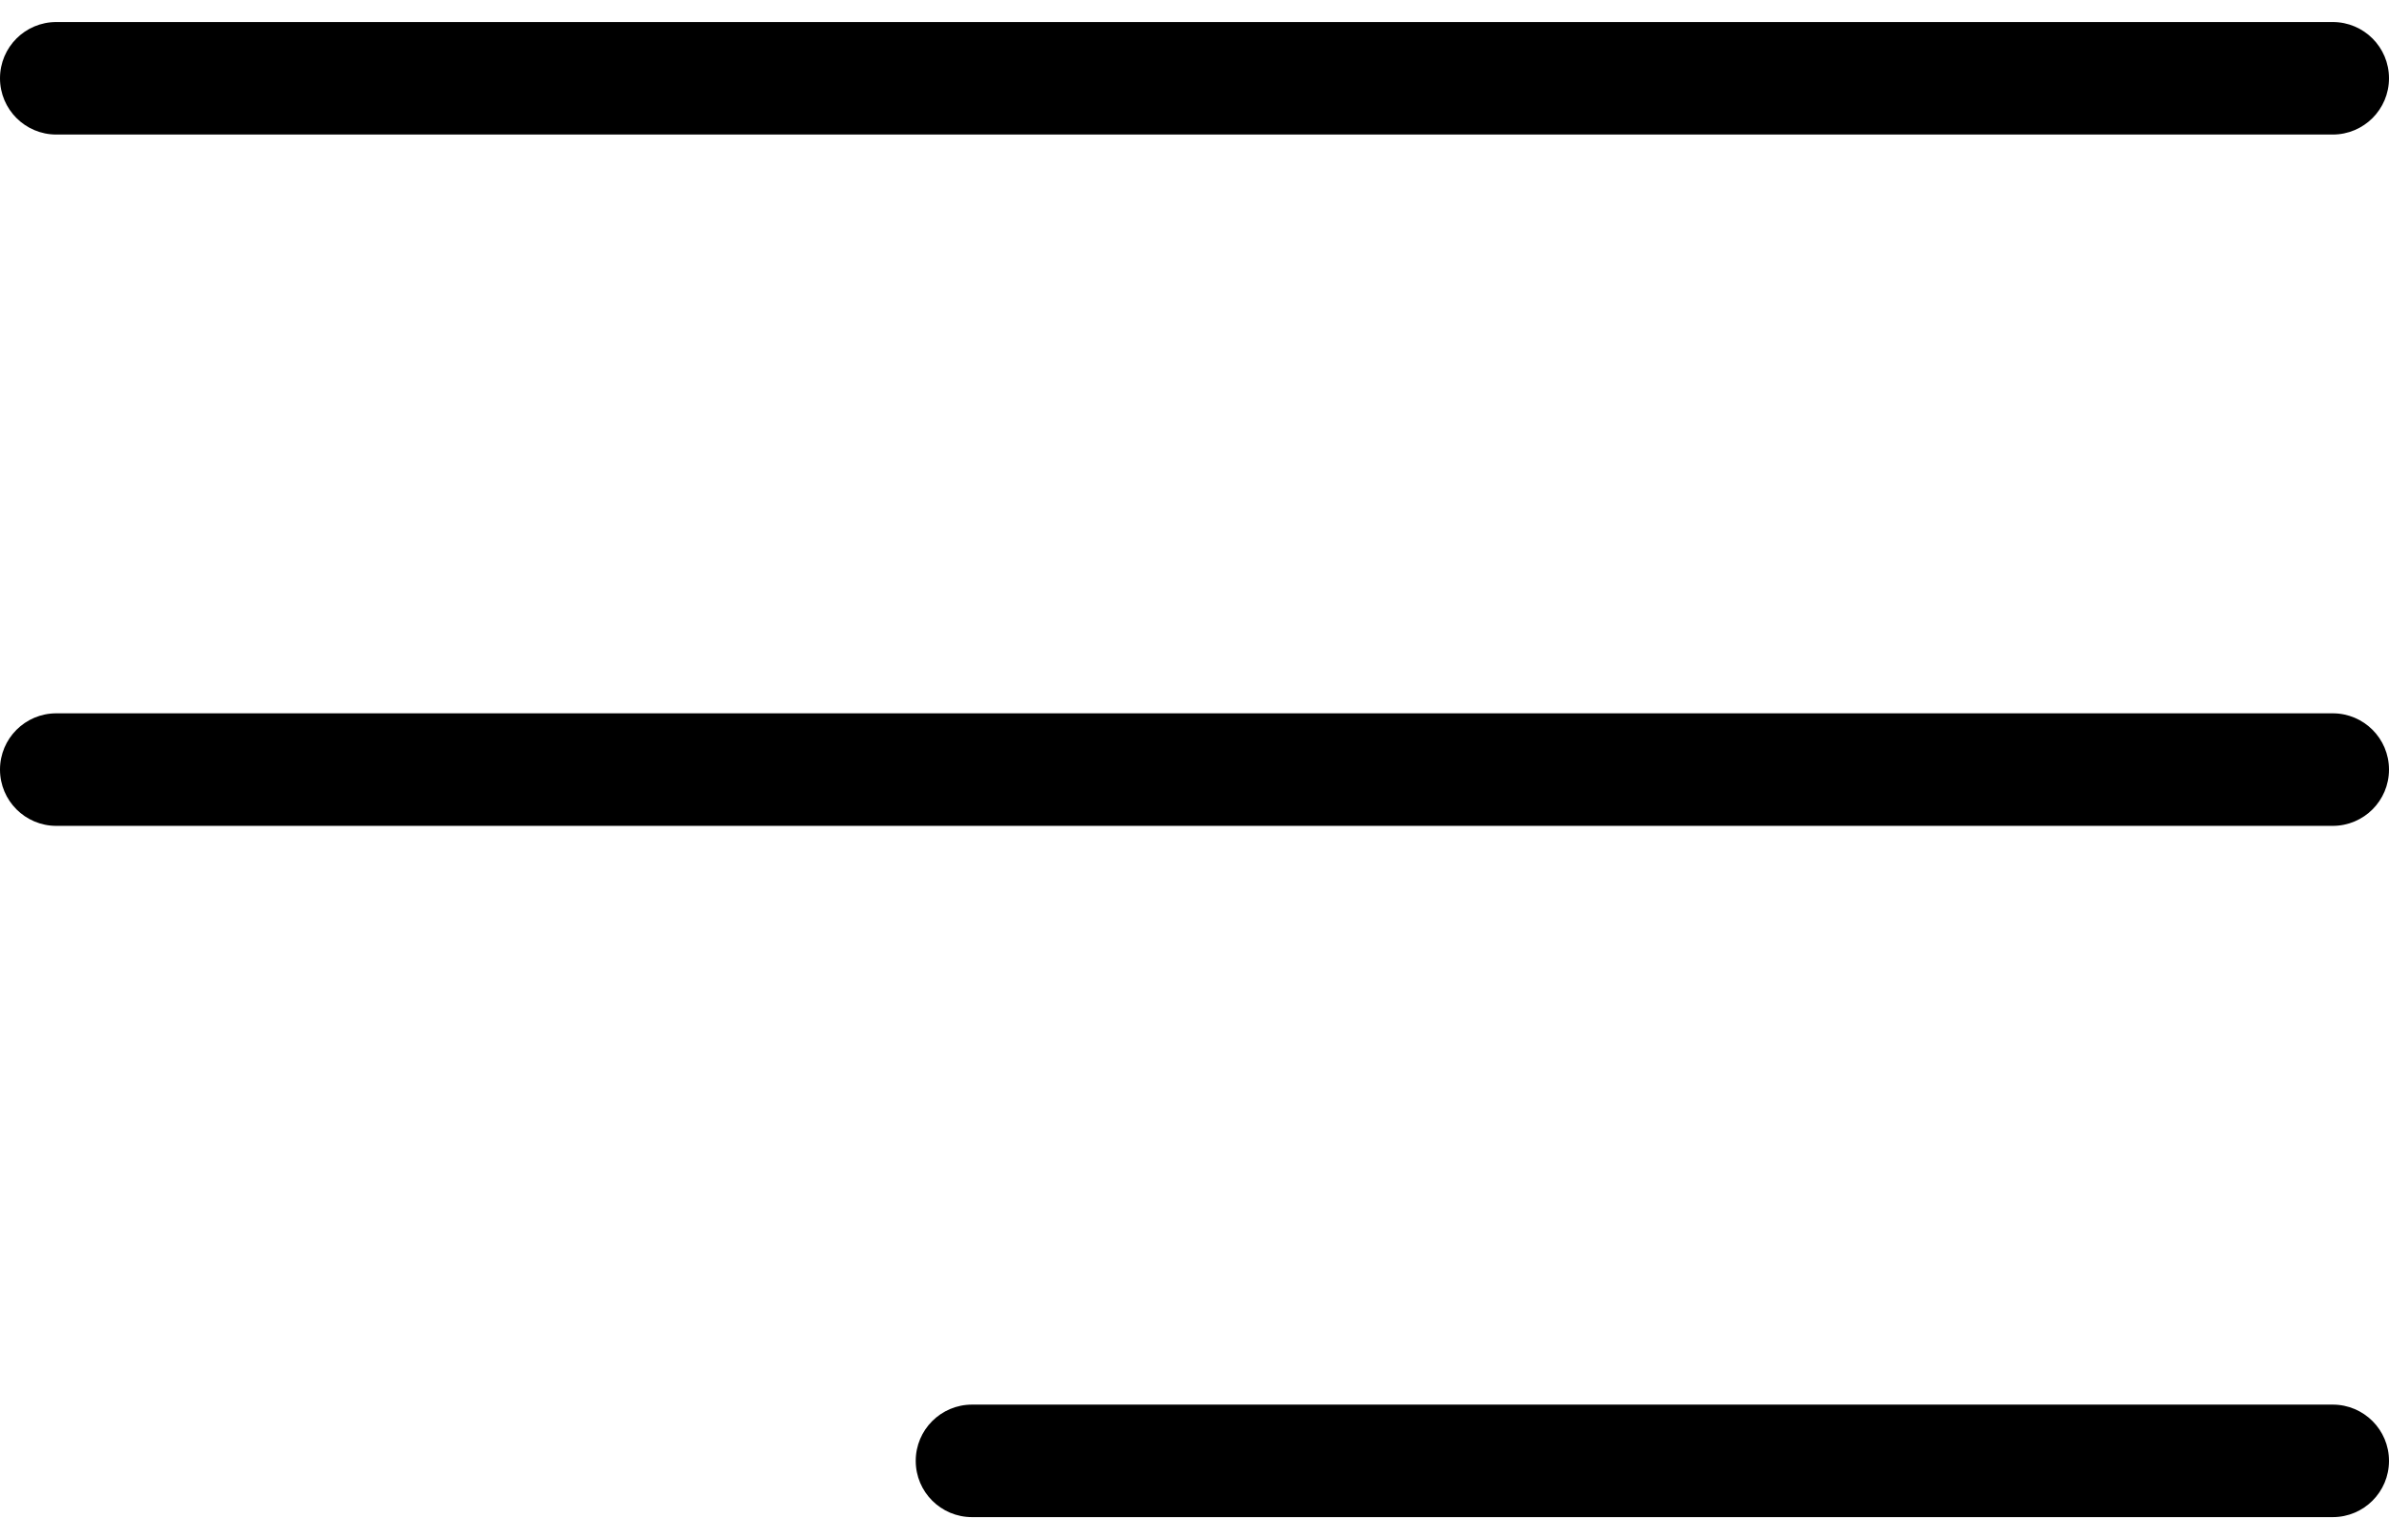
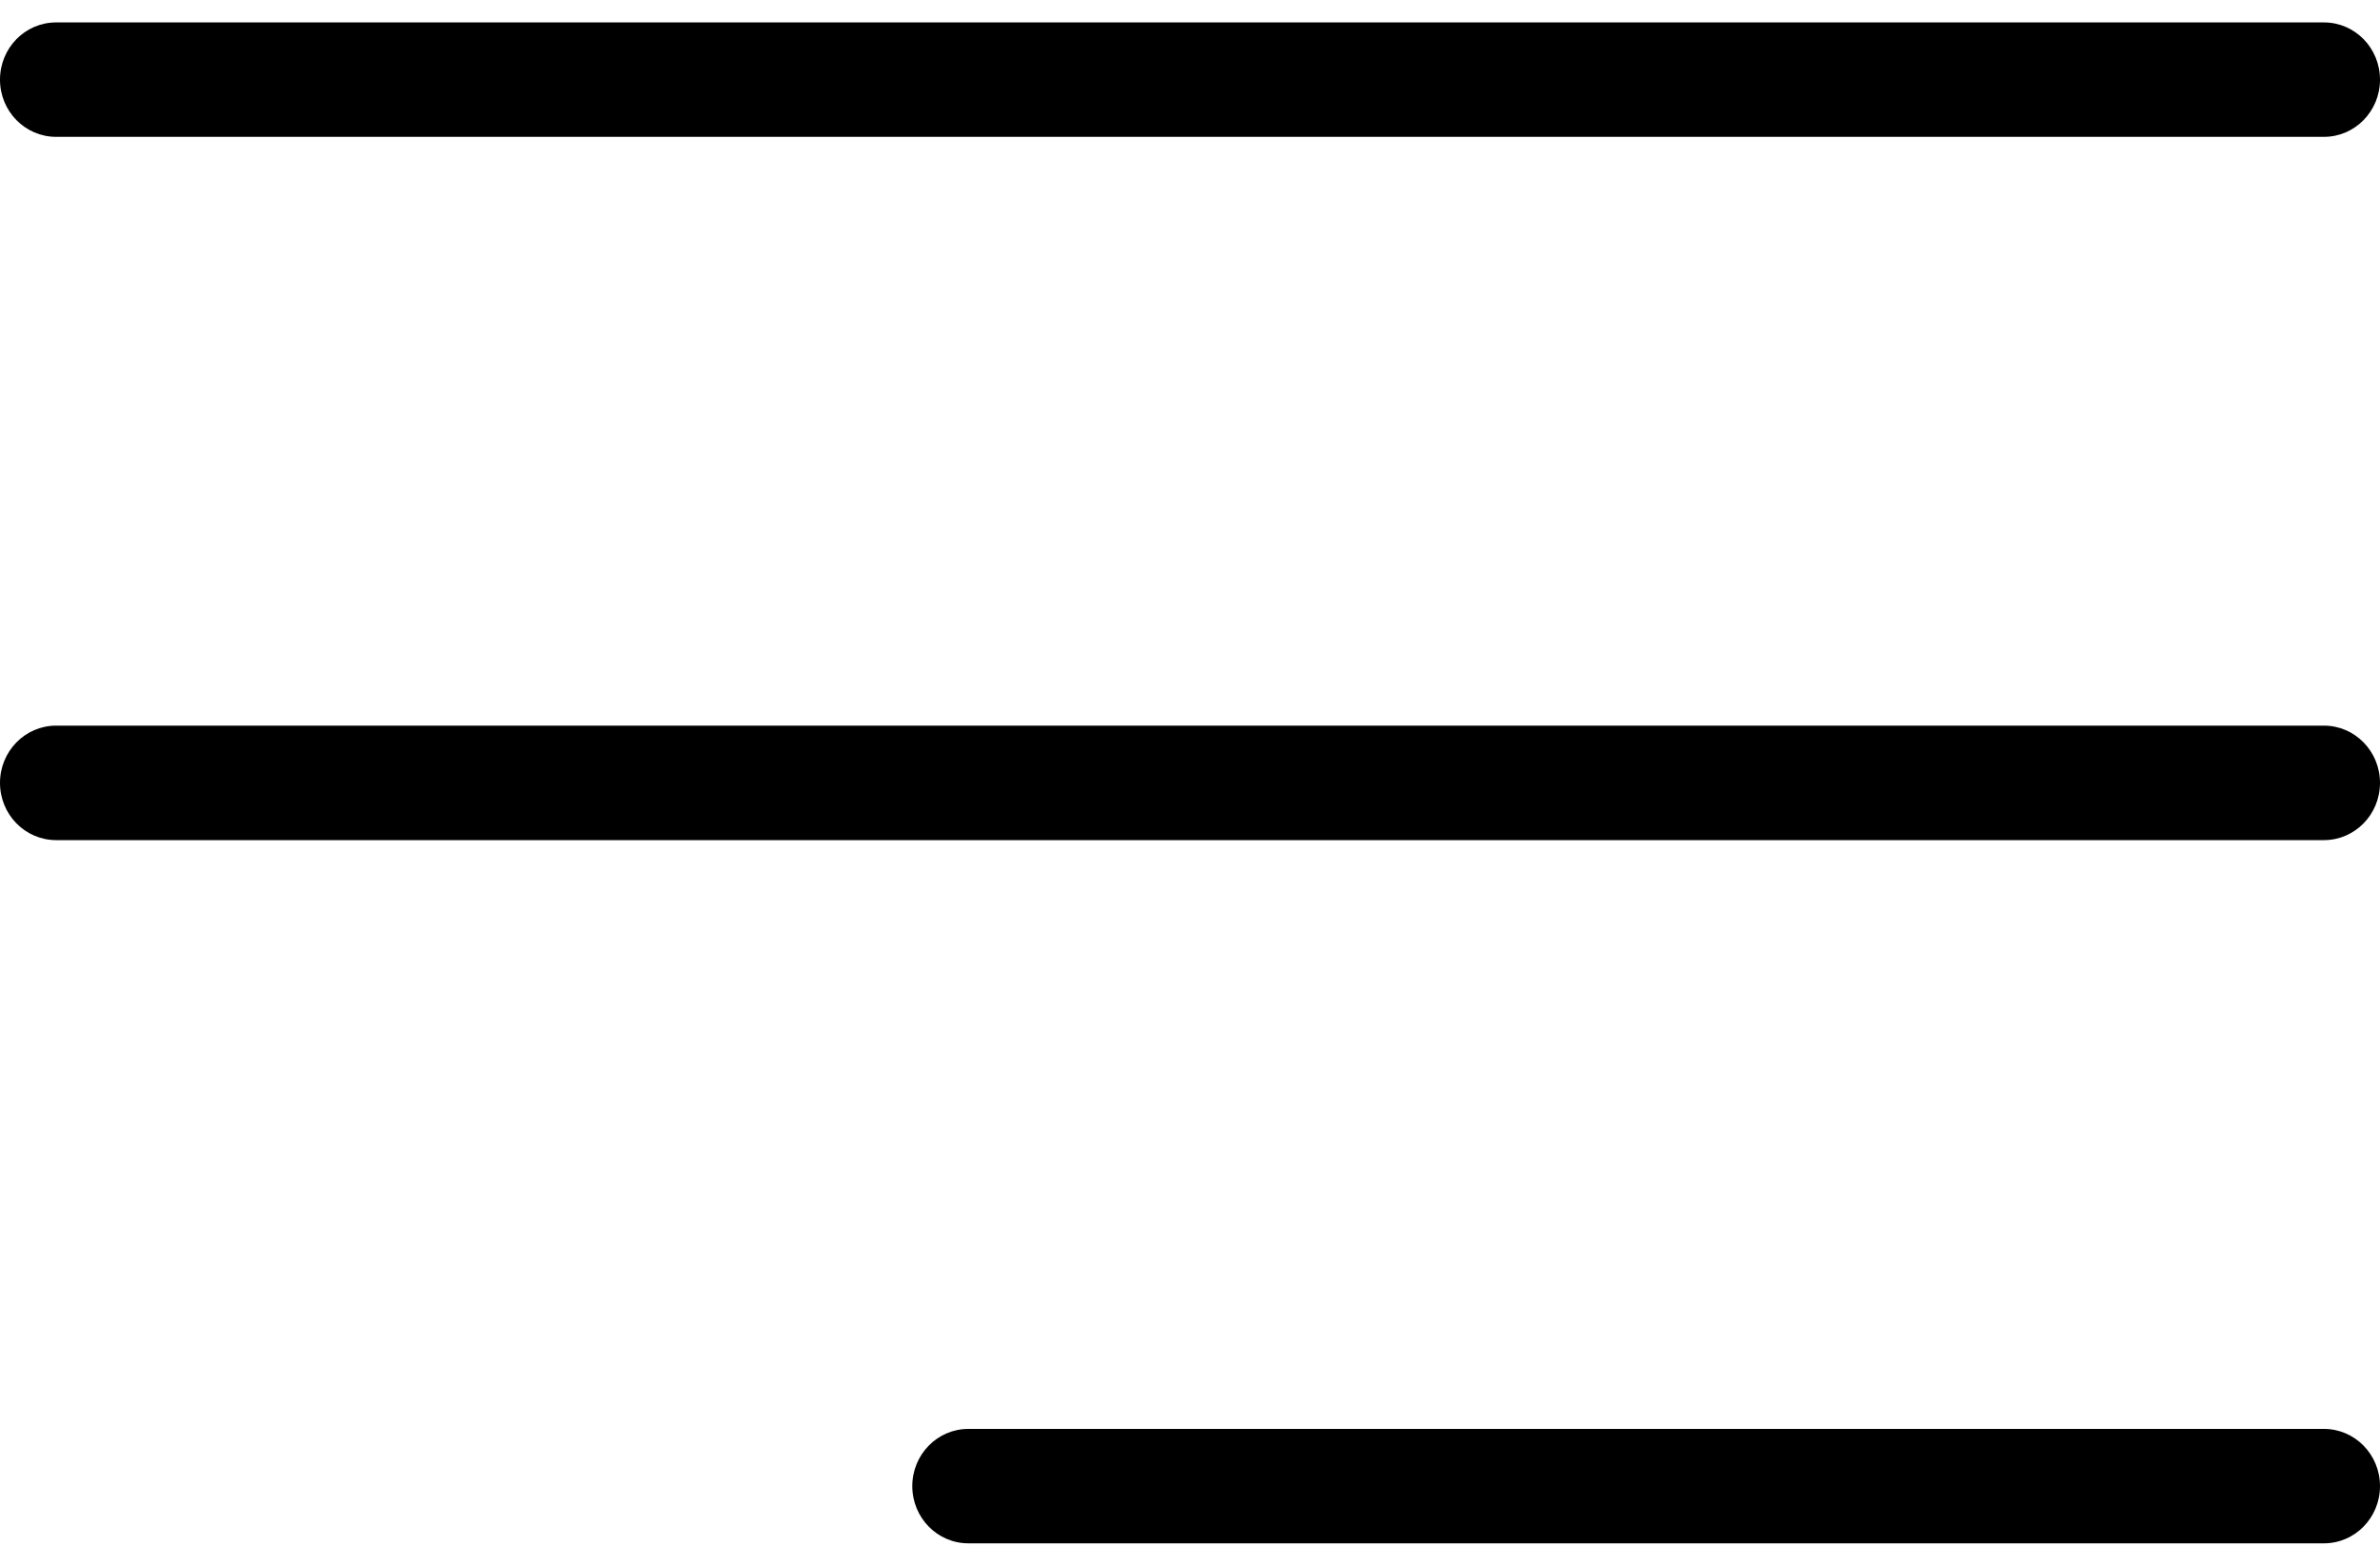
- <svg xmlns="http://www.w3.org/2000/svg" width="90px" height="58px" viewBox="0 0 90 58" version="1.1">
+ <svg xmlns="http://www.w3.org/2000/svg" width="38px" height="25px" viewBox="0 0 38 25" version="1.1">
  <defs />
  <g id="Page-1" stroke="none" stroke-width="1" fill="none" fill-rule="evenodd">
-     <g id="noun_menu_549980" transform="translate(45, 29) scale(-1, -1) translate(-45, -29) " fill-rule="nonzero" fill="#000000">
-       <path d="M2.12,5.07 L53.381,5.07 C54.552,5.07 55.502,4.121 55.502,2.95 C55.502,1.778 54.552,0.83 53.381,0.83 L2.12,0.83 C0.949,0.83 3.55271368e-15,1.778 3.55271368e-15,2.95 C3.55271368e-15,4.121 0.949,5.07 2.12,5.07 Z" id="Shape" />
-       <path d="M87.879,26.879 L2.12,26.879 C0.949,26.879 0,27.828 0,29 C0,30.171 0.949,31.12 2.12,31.12 L87.879,31.12 C89.05,31.12 90,30.171 90,29 C90,27.828 89.05,26.879 87.879,26.879 Z" id="Shape" />
-       <path d="M87.879,52.93 L2.12,52.93 C0.949,52.93 0,53.879 0,55.05 C0,56.222 0.949,57.17 2.12,57.17 L87.879,57.17 C89.05,57.17 90,56.222 90,55.05 C90,53.879 89.05,52.93 87.879,52.93 Z" id="Shape" />
+     <g id="noun_menu_549980" transform="translate(19, 12.5) scale(-1, -1) translate(-19, -12.5) " fill-rule="nonzero" fill="#000000">
+       <path d="M0.895,2.185 L22.539,2.185 C23.033,2.185 23.434,1.776 23.434,1.272 C23.434,0.766 23.033,0.358 22.539,0.358 L0.895,0.358 C0.401,0.358 0,0.766 0,1.272 C0,1.776 0.401,2.185 0.895,2.185 Z" id="Shape" />
+       <path d="M37.104,11.586 L0.895,11.586 C0.401,11.586 0,11.995 0,12.5 C0,13.005 0.401,13.414 0.895,13.414 L37.104,13.414 C37.599,13.414 38,13.005 38,12.5 C38,11.995 37.599,11.586 37.104,11.586 Z" id="Shape" />
+       <path d="M37.104,22.815 L0.895,22.815 C0.401,22.815 0,23.224 0,23.728 C0,24.234 0.401,24.642 0.895,24.642 L37.104,24.642 C37.599,24.642 38,24.234 38,23.728 C38,23.224 37.599,22.815 37.104,22.815 Z" id="Shape" />
    </g>
  </g>
</svg>
